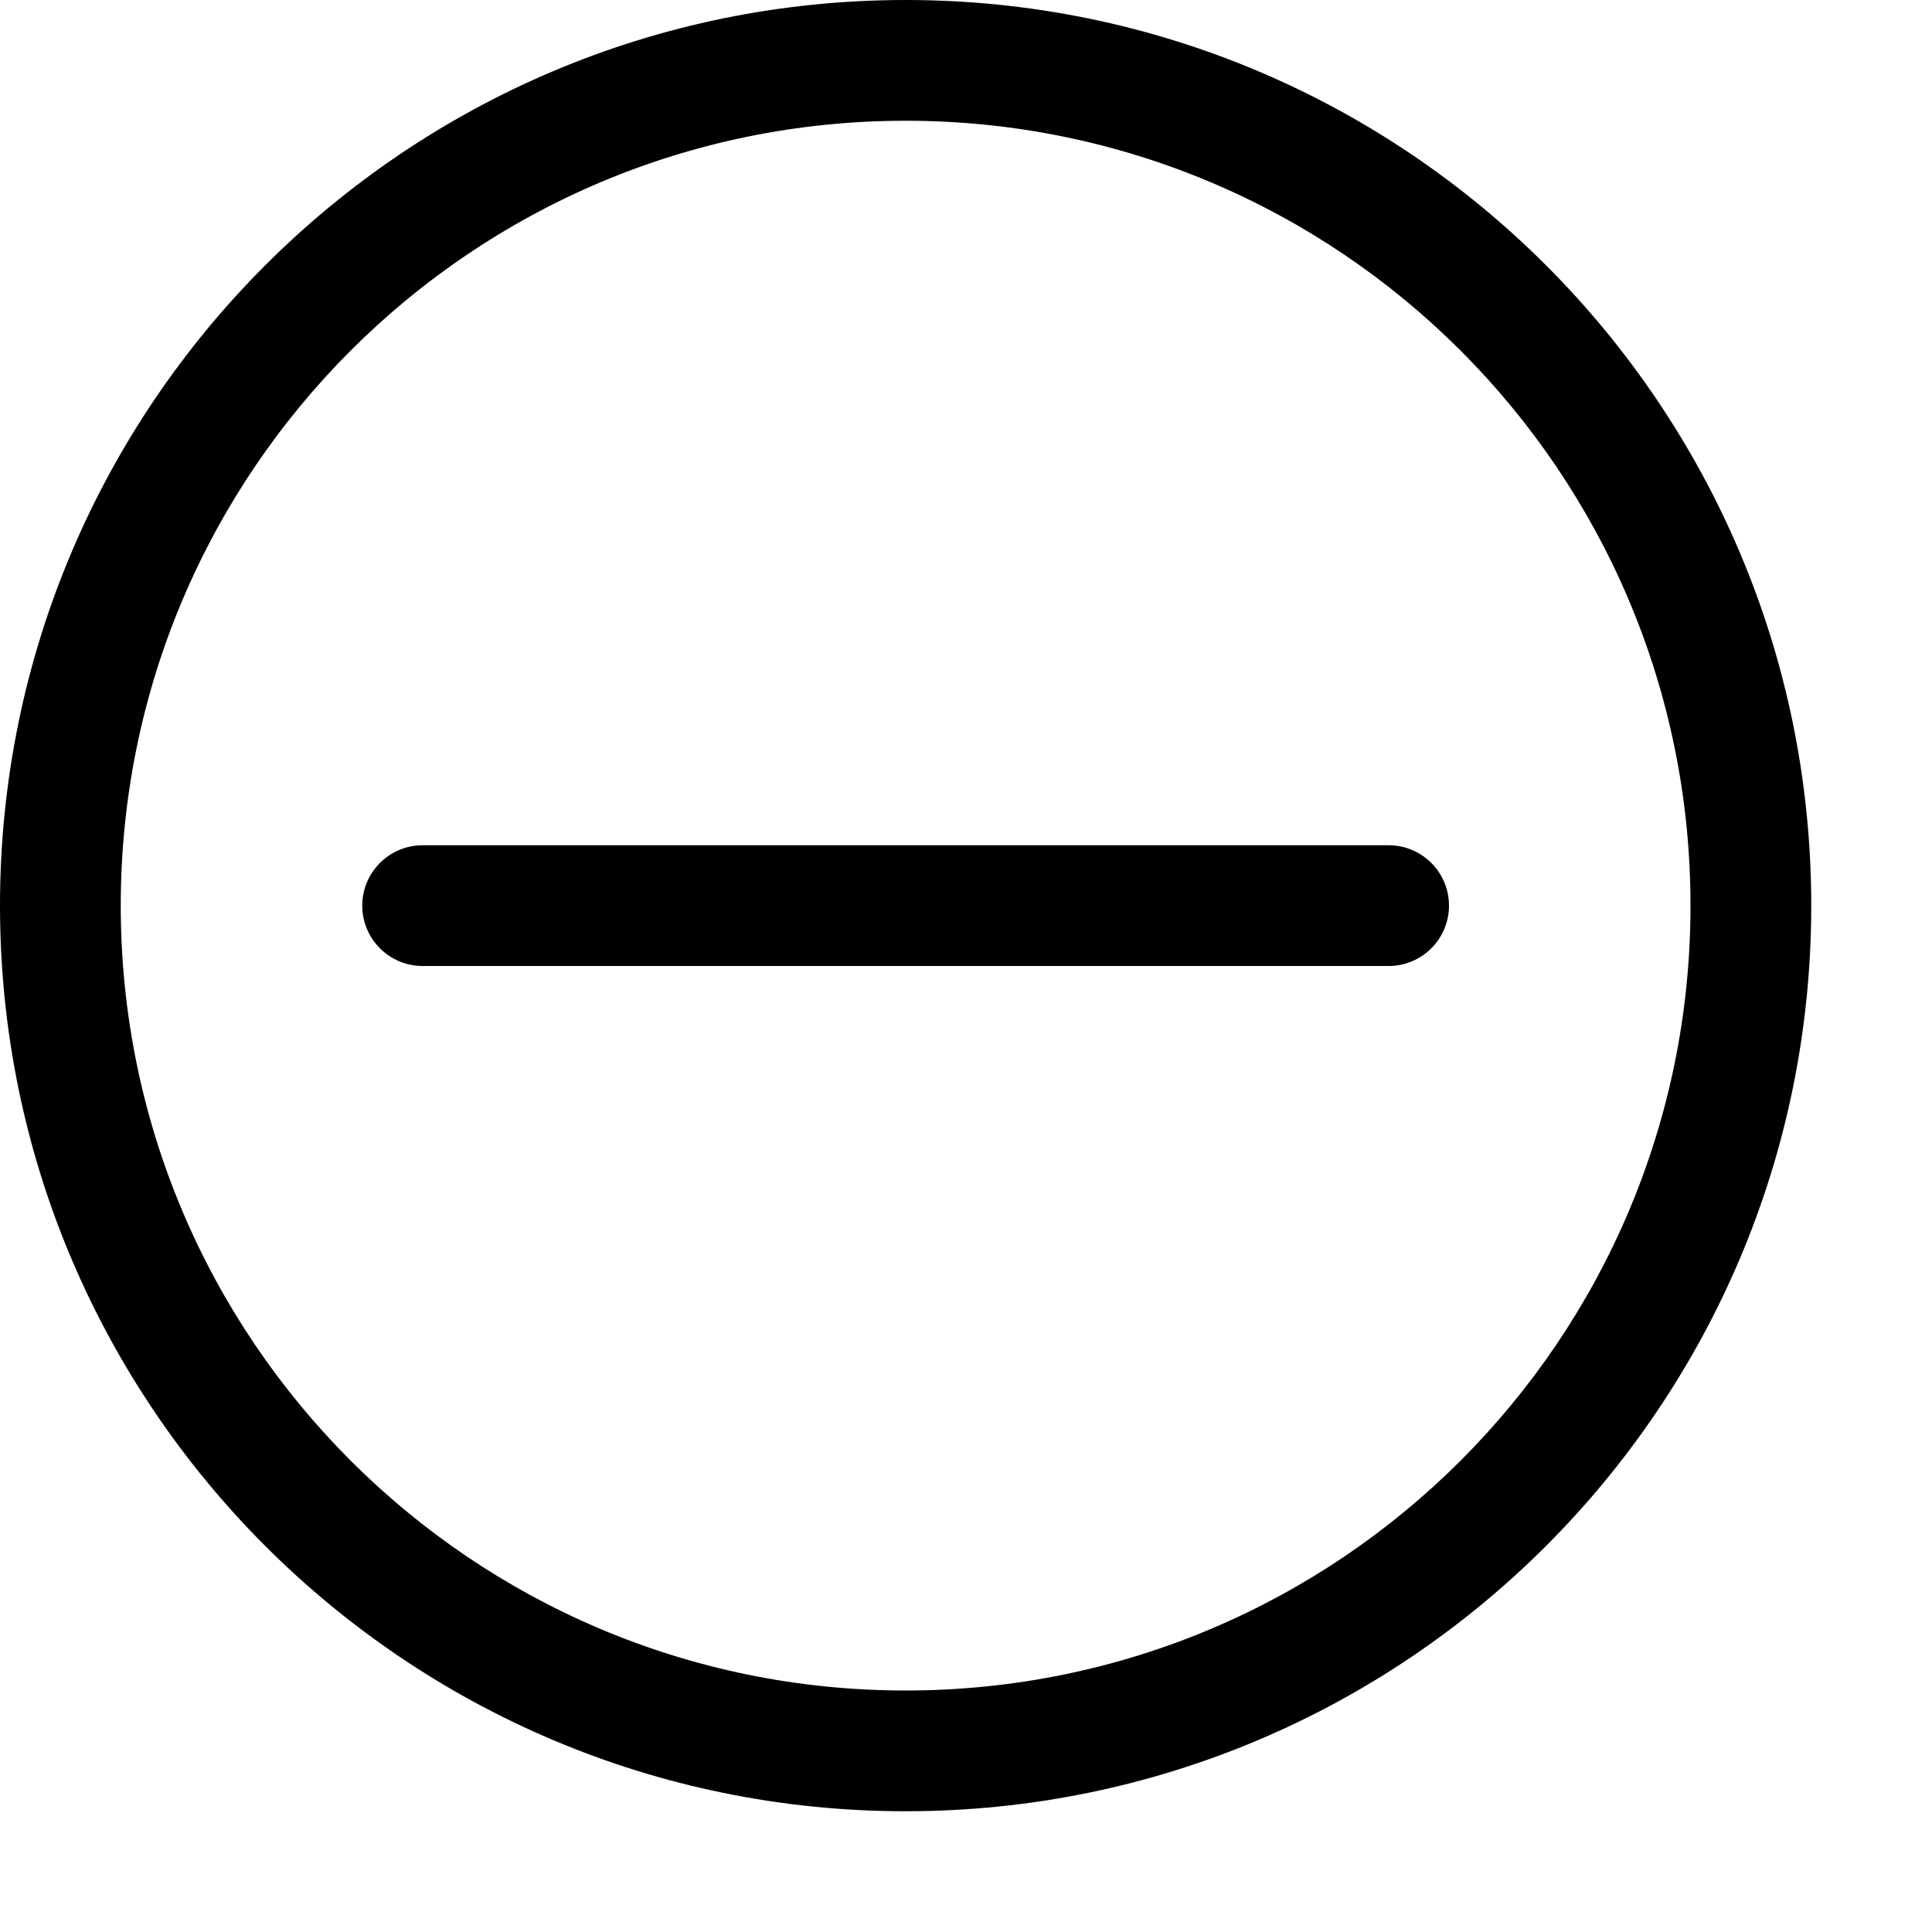
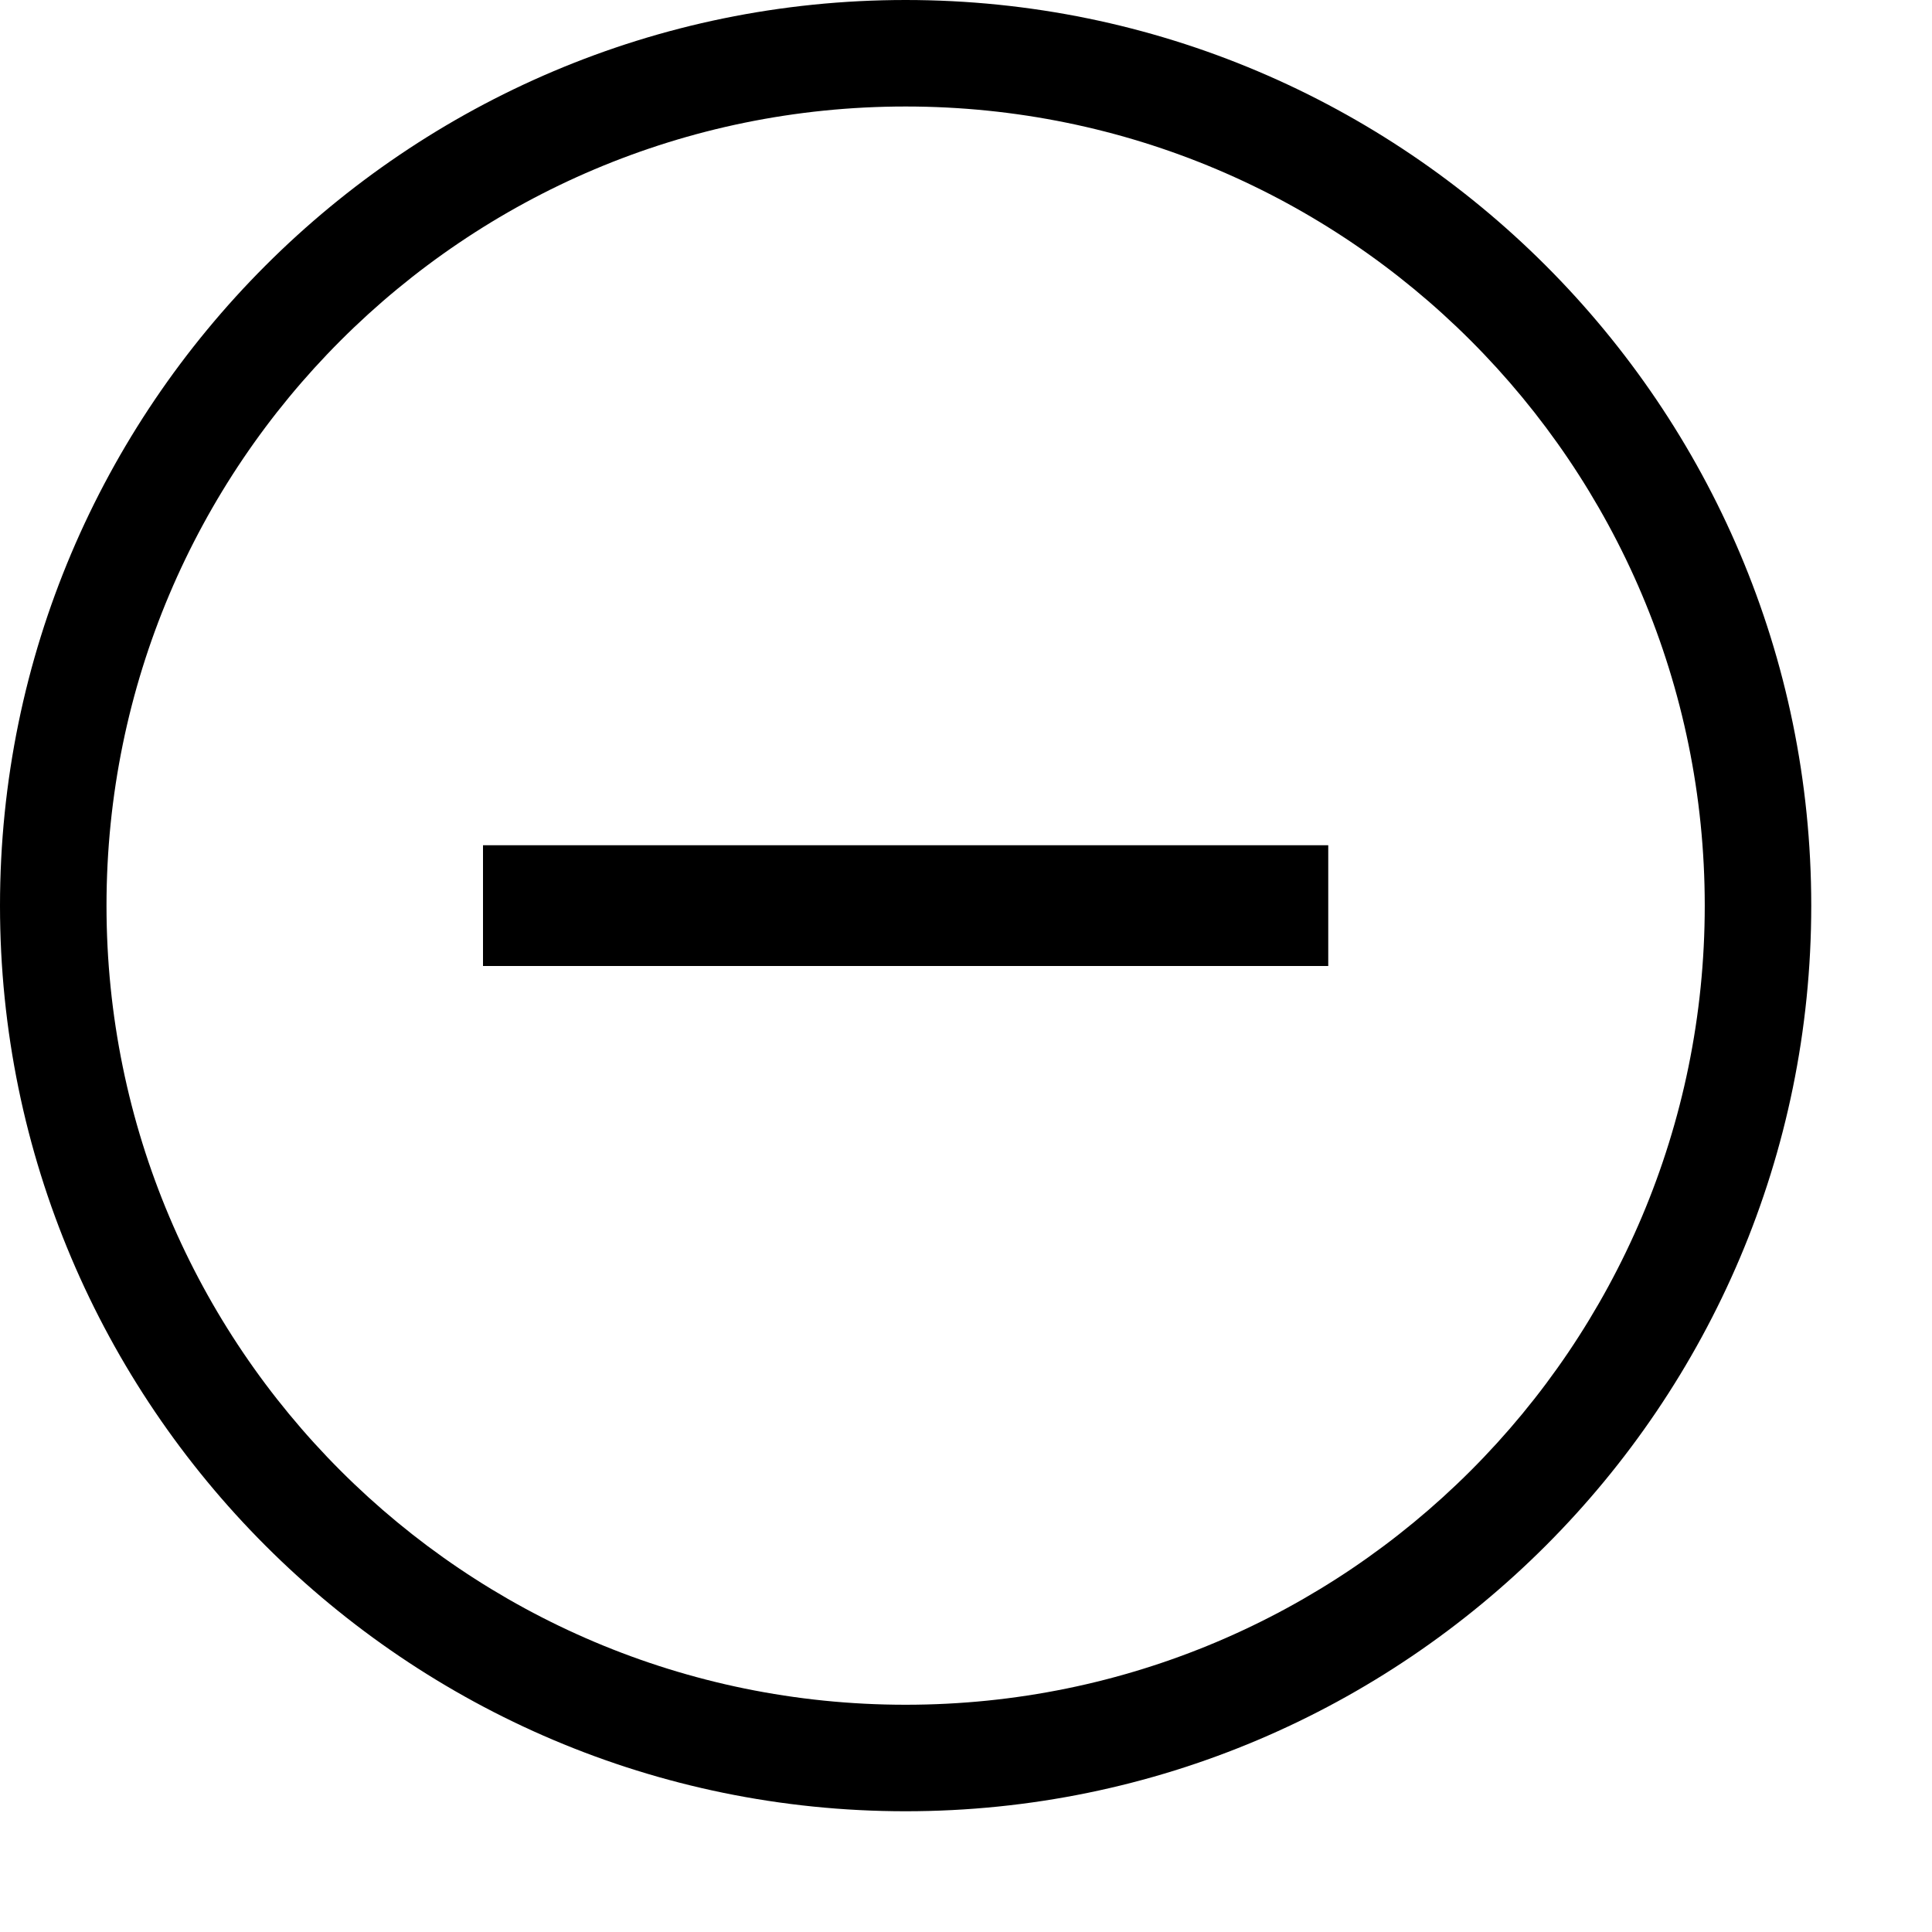
<svg xmlns="http://www.w3.org/2000/svg" width="16" height="16" viewBox="0 0 16 16">
-   <path d="M7.5,14 C11.09,14 14,11.09 14,7.5 C14,3.91 11.09,1 7.5,1 C3.91,1 1,3.91 1,7.5 C1,11.09 3.91,14 7.5,14 Z M7.5,15 C3.358,15 0,11.642 0,7.5 C0,3.358 3.358,0 7.5,0 C11.642,0 15,3.358 15,7.5 C15,11.642 11.642,15 7.5,15 Z M3.5,7 L11.5,7 L11.5,7 C11.776,7 12,7.224 12,7.5 L12,7.5 L12,7.5 C12,7.776 11.776,8 11.5,8 L3.5,8 L3.5,8 C3.224,8 3,7.776 3,7.5 L3,7.5 L3,7.5 C3,7.224 3.224,7 3.5,7 Z" />
+   <path d="M4,8 L11,8 L11,7 L4,7 L4,8 Z M7.5,0 C11.636,0 15,3.364 15,7.5 C15,11.636 11.636,15 7.5,15 C3.364,15 0,11.636 0,7.5 C0,3.364 3.364,0 7.5,0 Z M7.5,0.882 C3.845,0.882 0.882,3.845 0.882,7.5 C0.882,11.155 3.845,14.118 7.5,14.118 C11.155,14.118 14.118,11.155 14.118,7.5 C14.118,3.845 11.155,0.882 7.5,0.882 Z" />
</svg>
